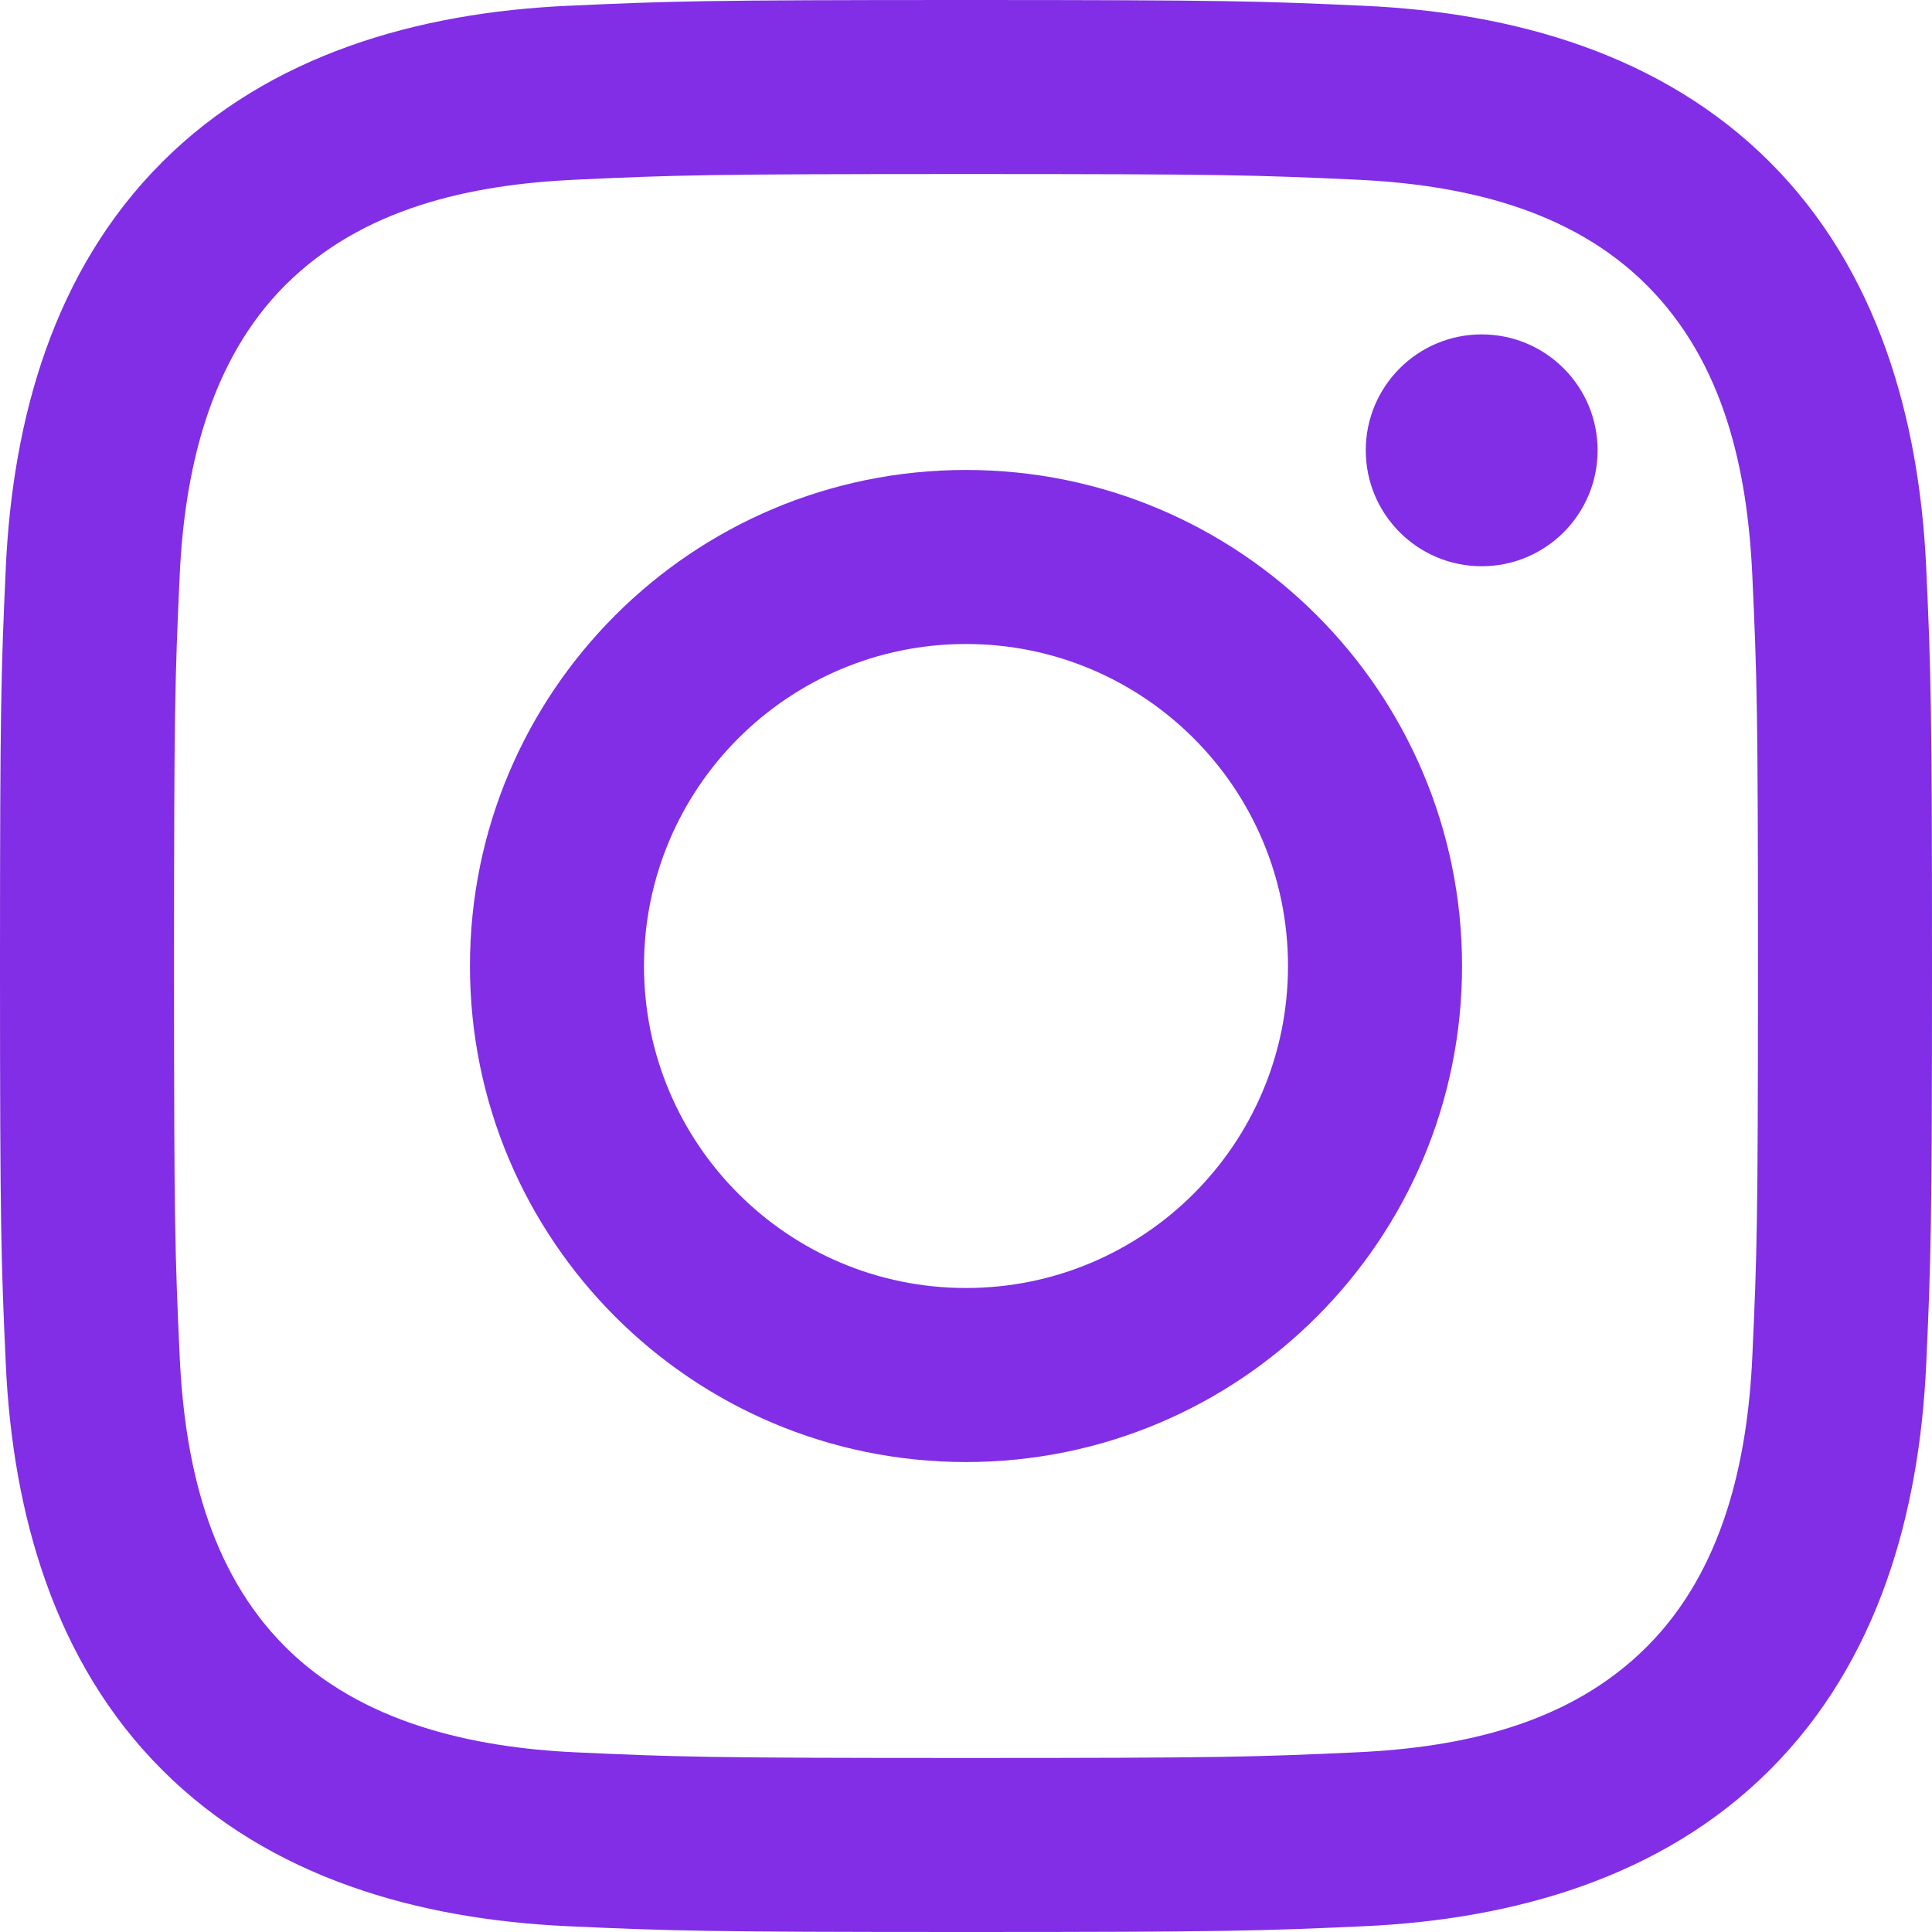
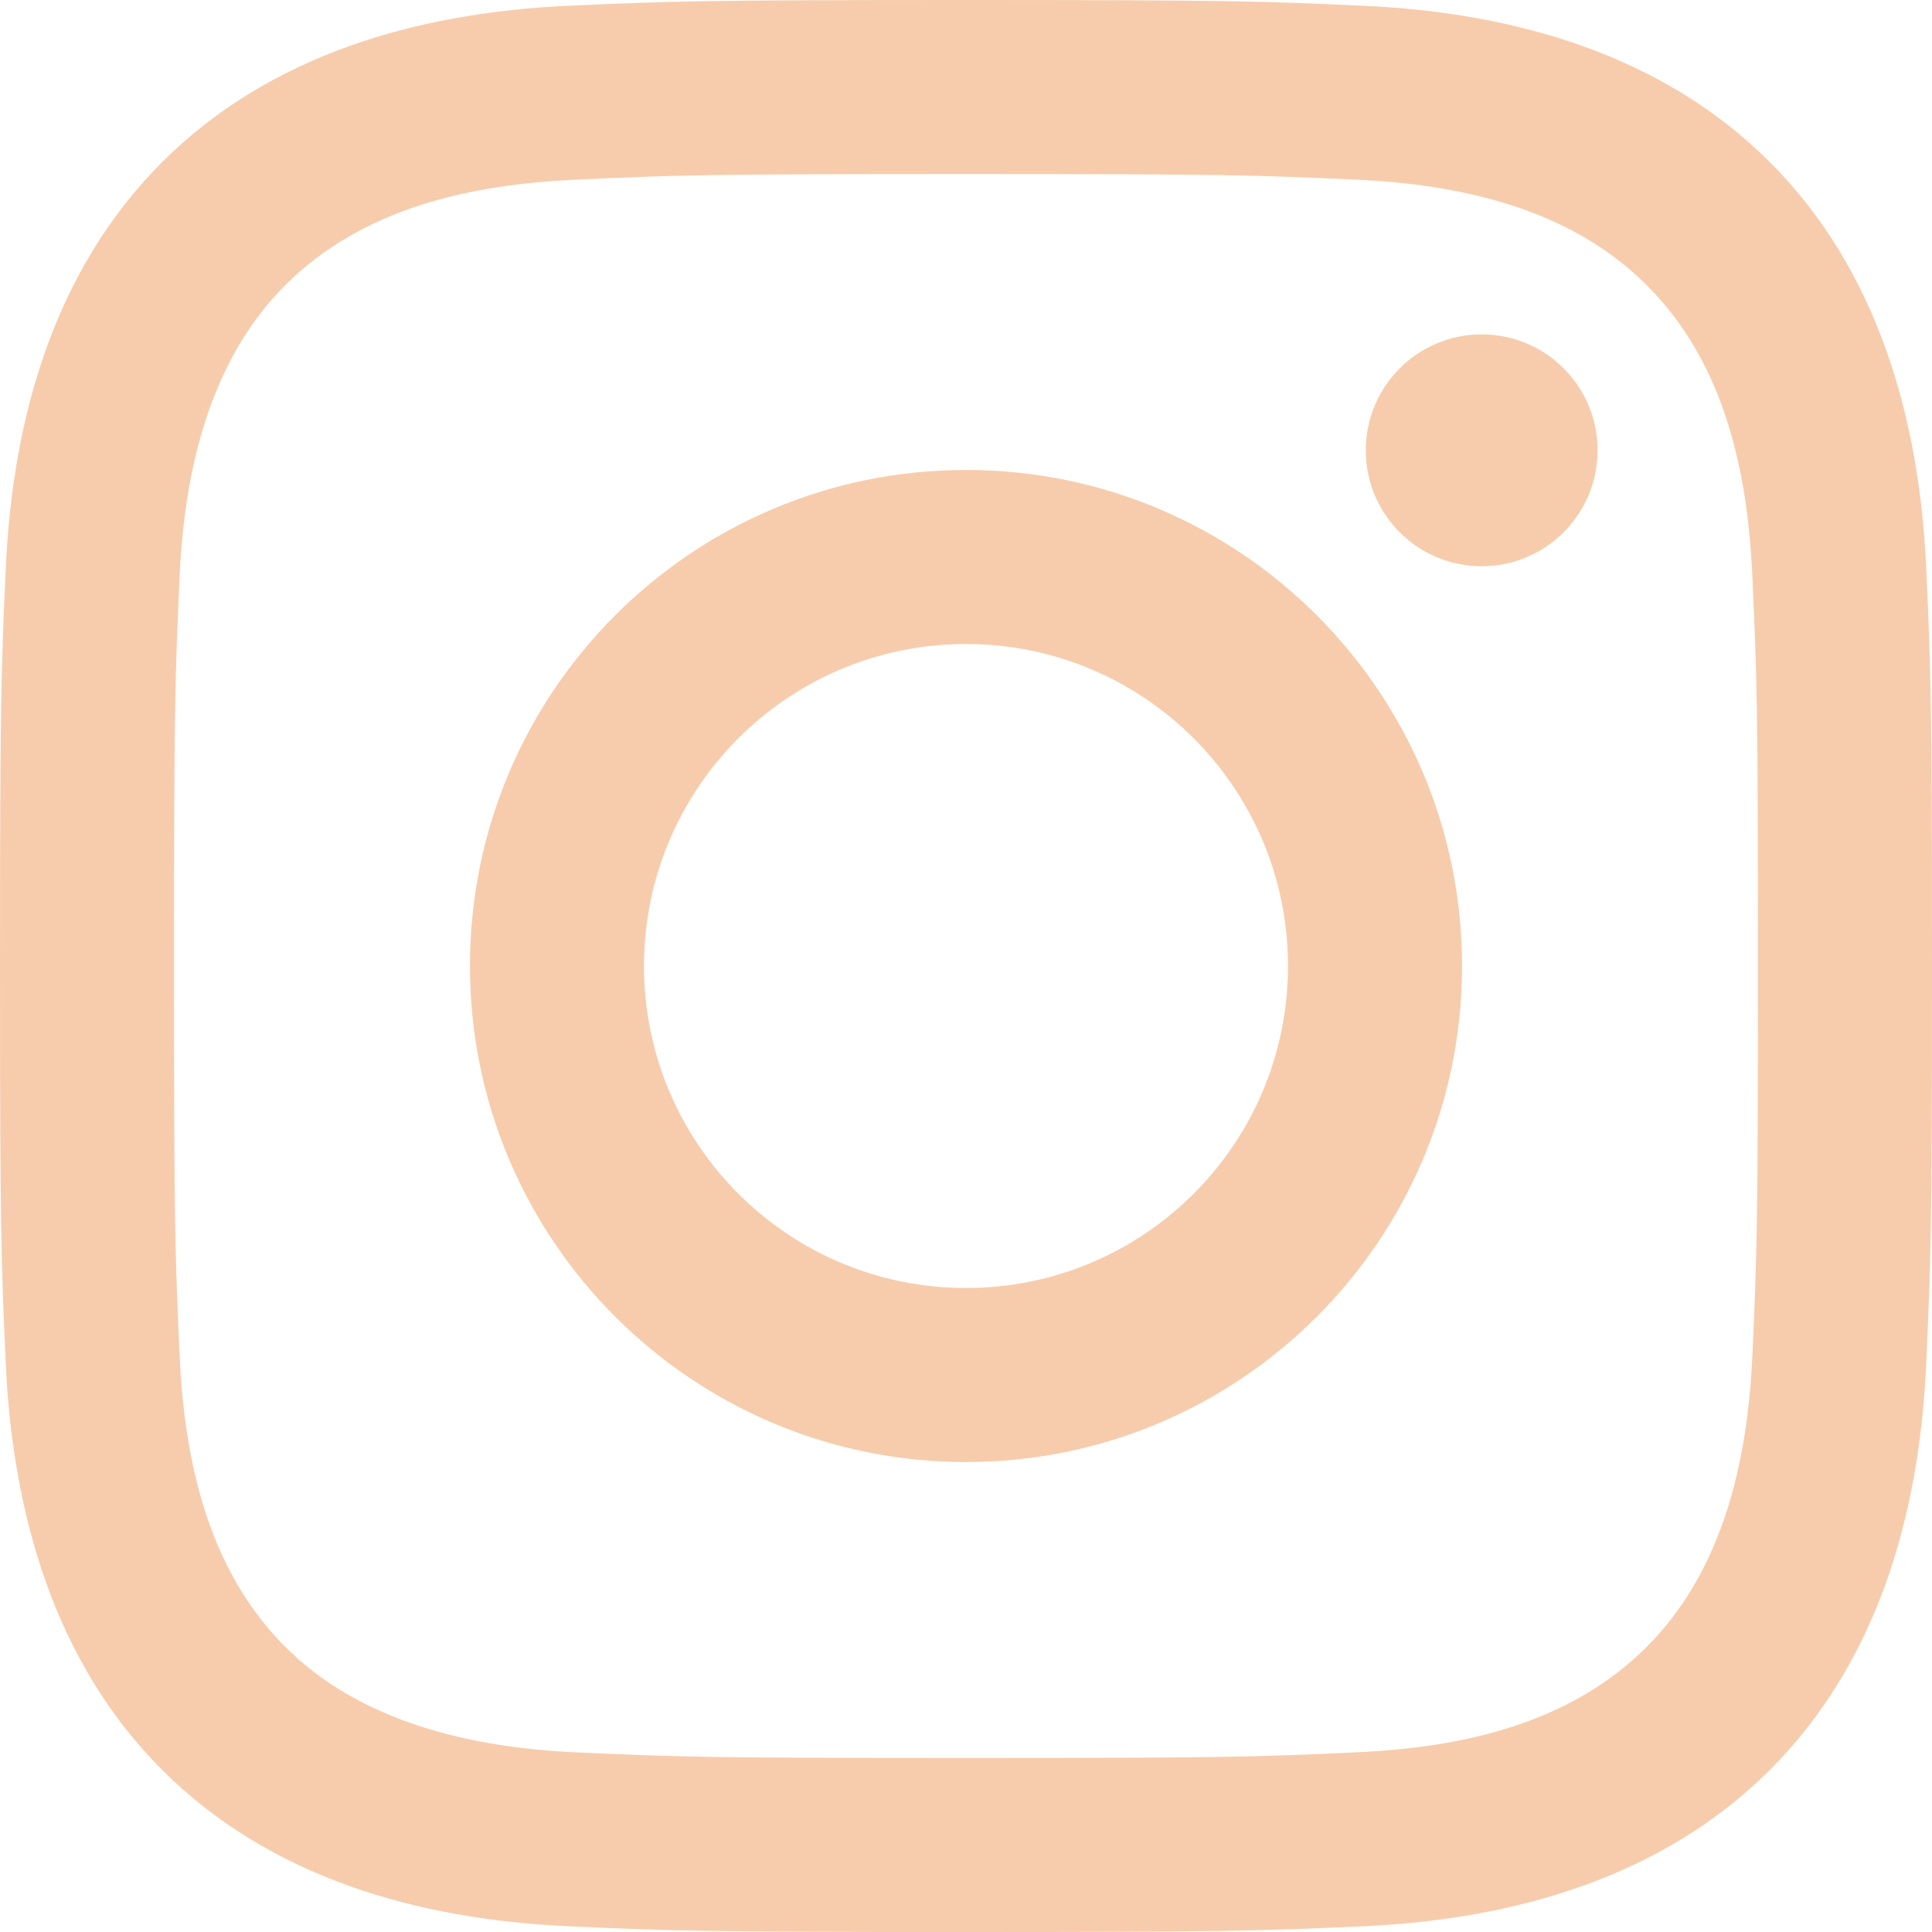
- <svg xmlns="http://www.w3.org/2000/svg" fill="#812EE6" version="1.1" id="Capa_1" x="0px" y="0px" viewBox="0 0 24 24" style="enable-background:new 0 0 24 24;" xml:space="preserve" width="512" height="512">
+ <svg xmlns="http://www.w3.org/2000/svg" fill="#F7CCAC" version="1.1" id="Capa_1" x="0px" y="0px" viewBox="0 0 24 24" style="enable-background:new 0 0 24 24;" xml:space="preserve" width="512" height="512">
  <g>
    <path d="M12,2.162c3.204,0,3.584,0.012,4.849,0.07c1.308,0.06,2.655,0.358,3.608,1.311c0.962,0.962,1.251,2.296,1.311,3.608   c0.058,1.265,0.07,1.645,0.07,4.849c0,3.204-0.012,3.584-0.07,4.849c-0.059,1.301-0.364,2.661-1.311,3.608   c-0.962,0.962-2.295,1.251-3.608,1.311c-1.265,0.058-1.645,0.07-4.849,0.07s-3.584-0.012-4.849-0.07   c-1.291-0.059-2.669-0.371-3.608-1.311c-0.957-0.957-1.251-2.304-1.311-3.608c-0.058-1.265-0.07-1.645-0.07-4.849   c0-3.204,0.012-3.584,0.07-4.849c0.059-1.296,0.367-2.664,1.311-3.608c0.96-0.96,2.299-1.251,3.608-1.311   C8.416,2.174,8.796,2.162,12,2.162 M12,0C8.741,0,8.332,0.014,7.052,0.072C5.197,0.157,3.355,0.673,2.014,2.014   C0.668,3.36,0.157,5.198,0.072,7.052C0.014,8.332,0,8.741,0,12c0,3.259,0.014,3.668,0.072,4.948c0.085,1.853,0.603,3.7,1.942,5.038   c1.345,1.345,3.186,1.857,5.038,1.942C8.332,23.986,8.741,24,12,24c3.259,0,3.668-0.014,4.948-0.072   c1.854-0.085,3.698-0.602,5.038-1.942c1.347-1.347,1.857-3.184,1.942-5.038C23.986,15.668,24,15.259,24,12   c0-3.259-0.014-3.668-0.072-4.948c-0.085-1.855-0.602-3.698-1.942-5.038c-1.343-1.343-3.189-1.858-5.038-1.942   C15.668,0.014,15.259,0,12,0z" />
    <path d="M12,5.838c-3.403,0-6.162,2.759-6.162,6.162c0,3.403,2.759,6.162,6.162,6.162s6.162-2.759,6.162-6.162   C18.162,8.597,15.403,5.838,12,5.838z M12,16c-2.209,0-4-1.791-4-4s1.791-4,4-4s4,1.791,4,4S14.209,16,12,16z" />
    <circle cx="18.406" cy="5.594" r="1.44" />
  </g>
</svg>
